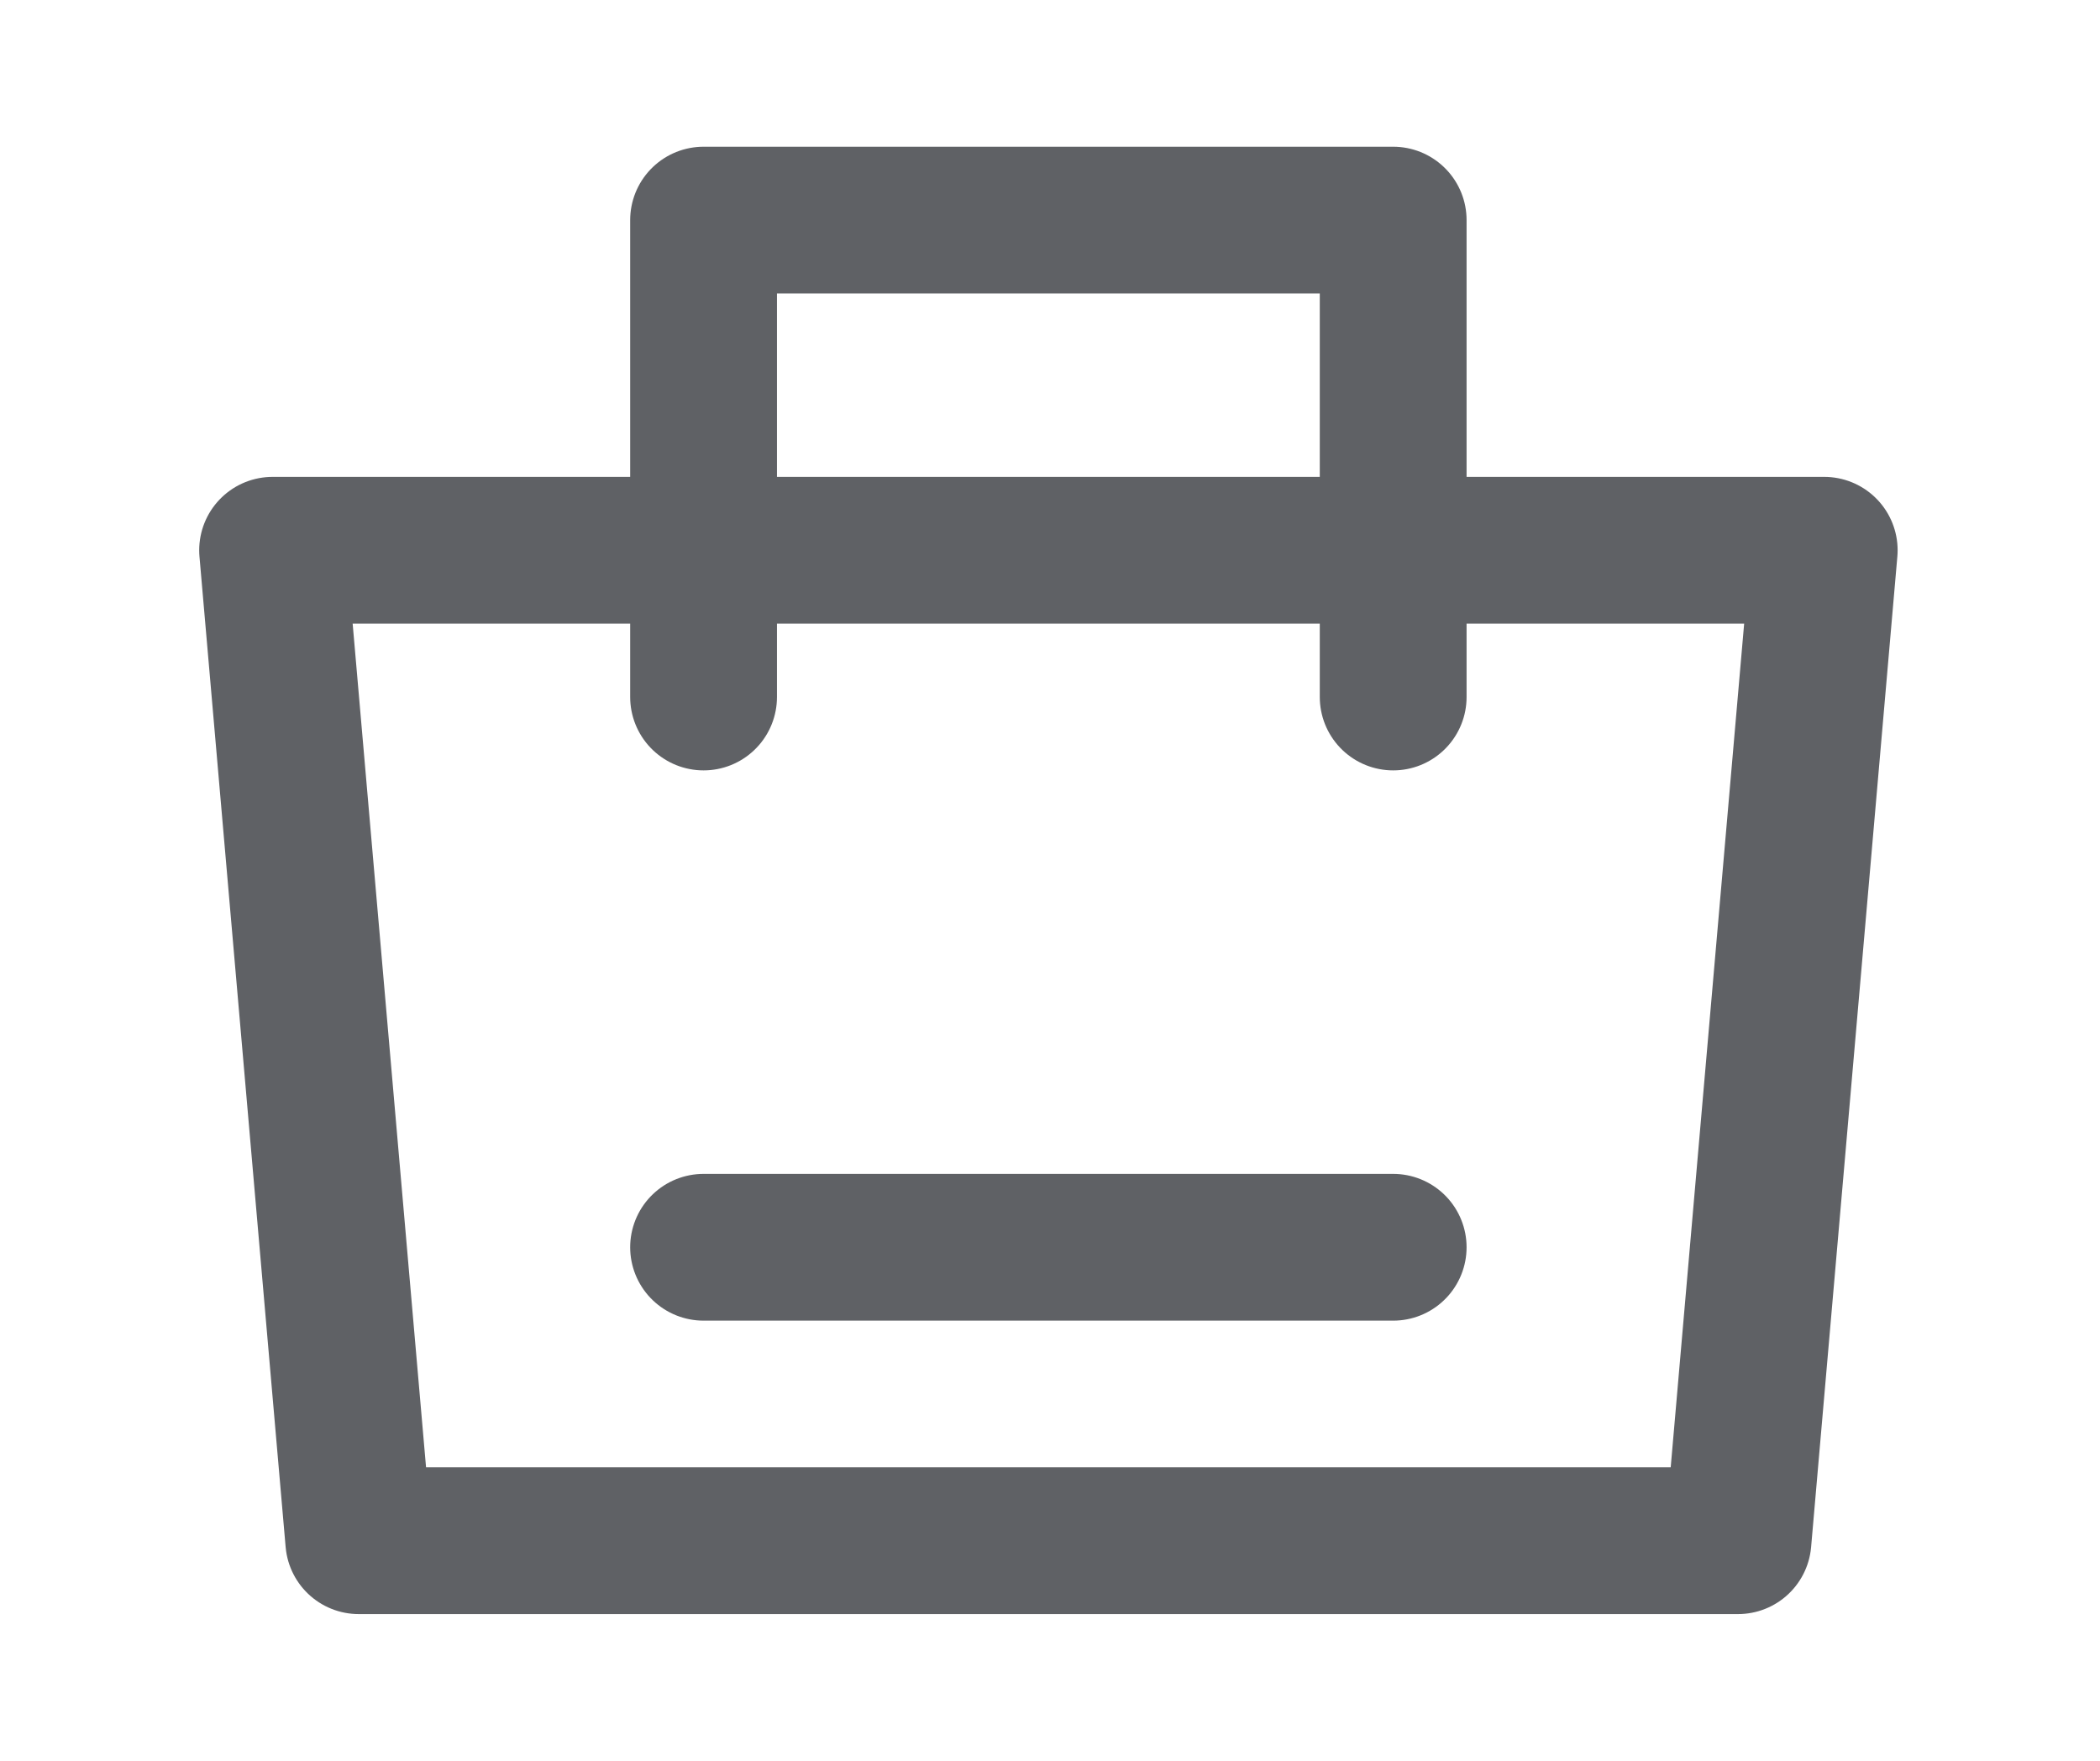
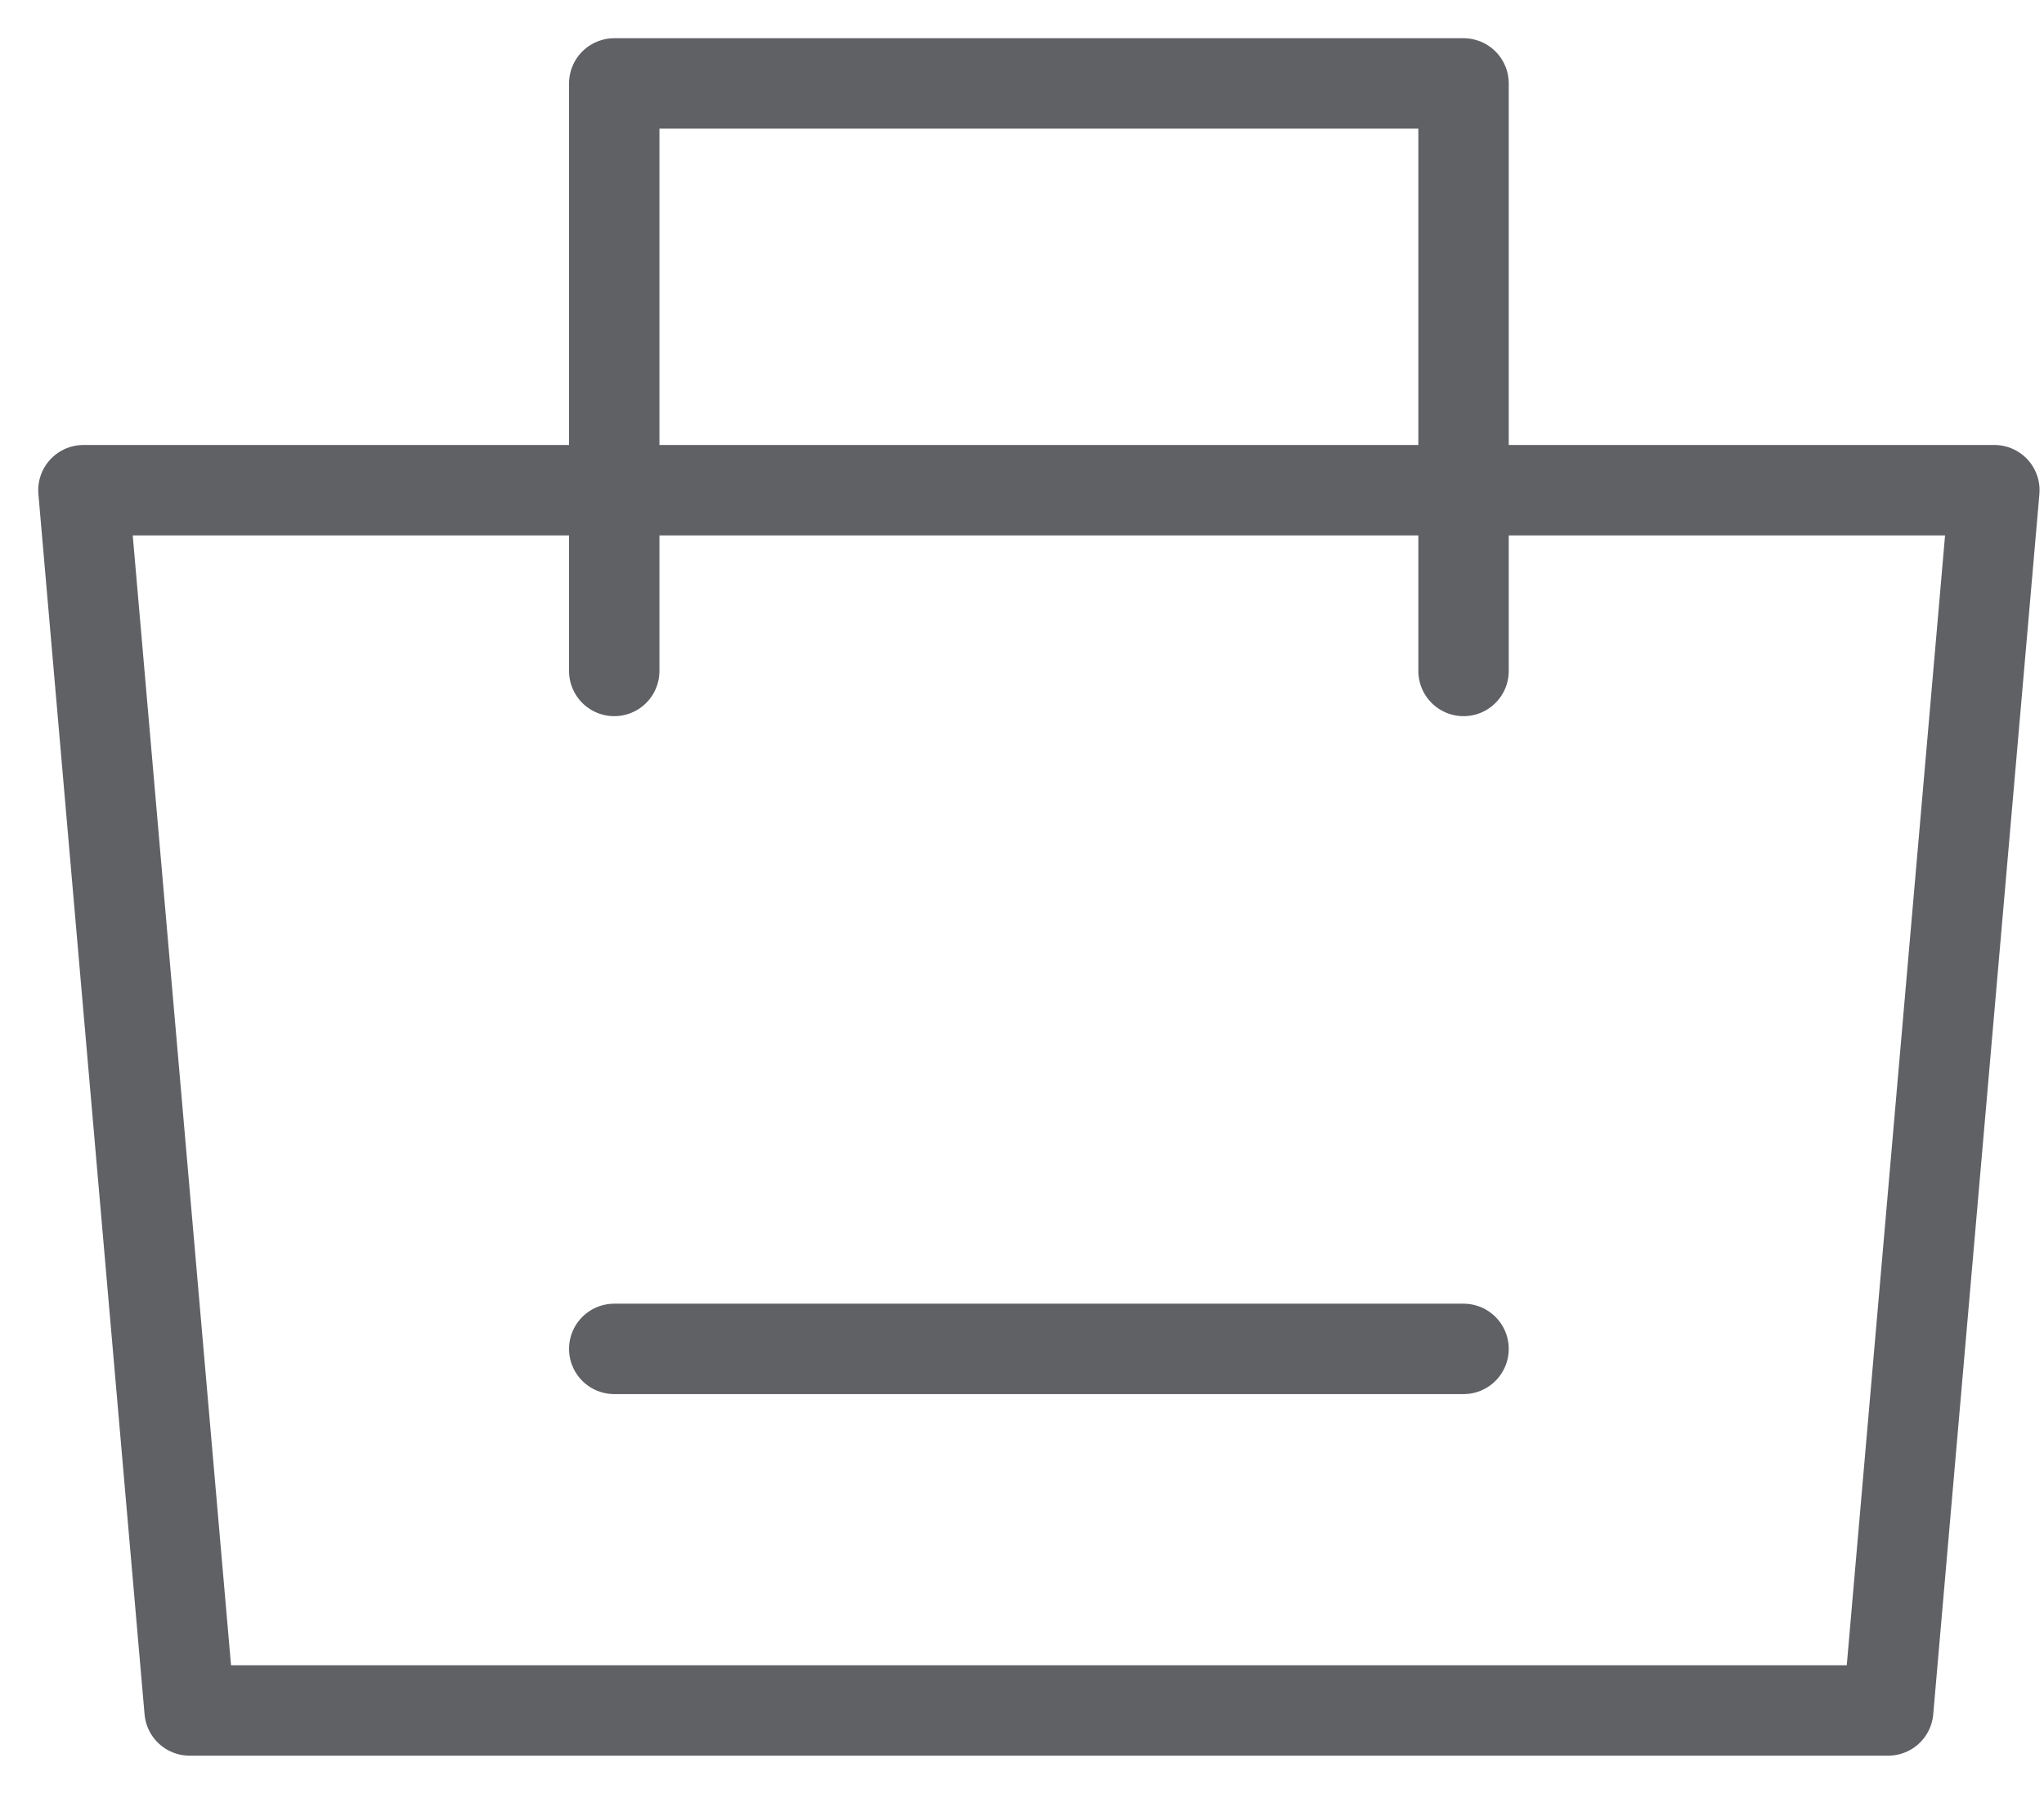
- <svg xmlns="http://www.w3.org/2000/svg" width="31" height="26" viewBox="0 0 31 26" fill="none">
-   <path d="M4.024 8.125H26.929L25.656 22.75H5.296L4.024 8.125Z" stroke="#5F6165" stroke-width="2.167" stroke-linejoin="round" />
-   <path d="M10.386 10.292V3.25H20.566V10.292" stroke="#5F6165" stroke-width="2.167" stroke-linecap="round" stroke-linejoin="round" />
-   <path d="M10.386 18.417H20.566" stroke="#5F6165" stroke-width="2.167" stroke-linecap="round" />
+ <svg xmlns="http://www.w3.org/2000/svg" width="49" height="43" viewBox="0 0 49 43" fill="none">
+   <path d="M2 11.75H47.81L45.265 41H4.545L2 11.75Z" stroke="#5F6165" stroke-width="2.167" stroke-linejoin="round" />
+   <path d="M14.725 16.083V2H35.085V16.083" stroke="#5F6165" stroke-width="2.167" stroke-linecap="round" stroke-linejoin="round" />
+   <path d="M14.725 32.333H35.085" stroke="#5F6165" stroke-width="2.167" stroke-linecap="round" />
</svg>
